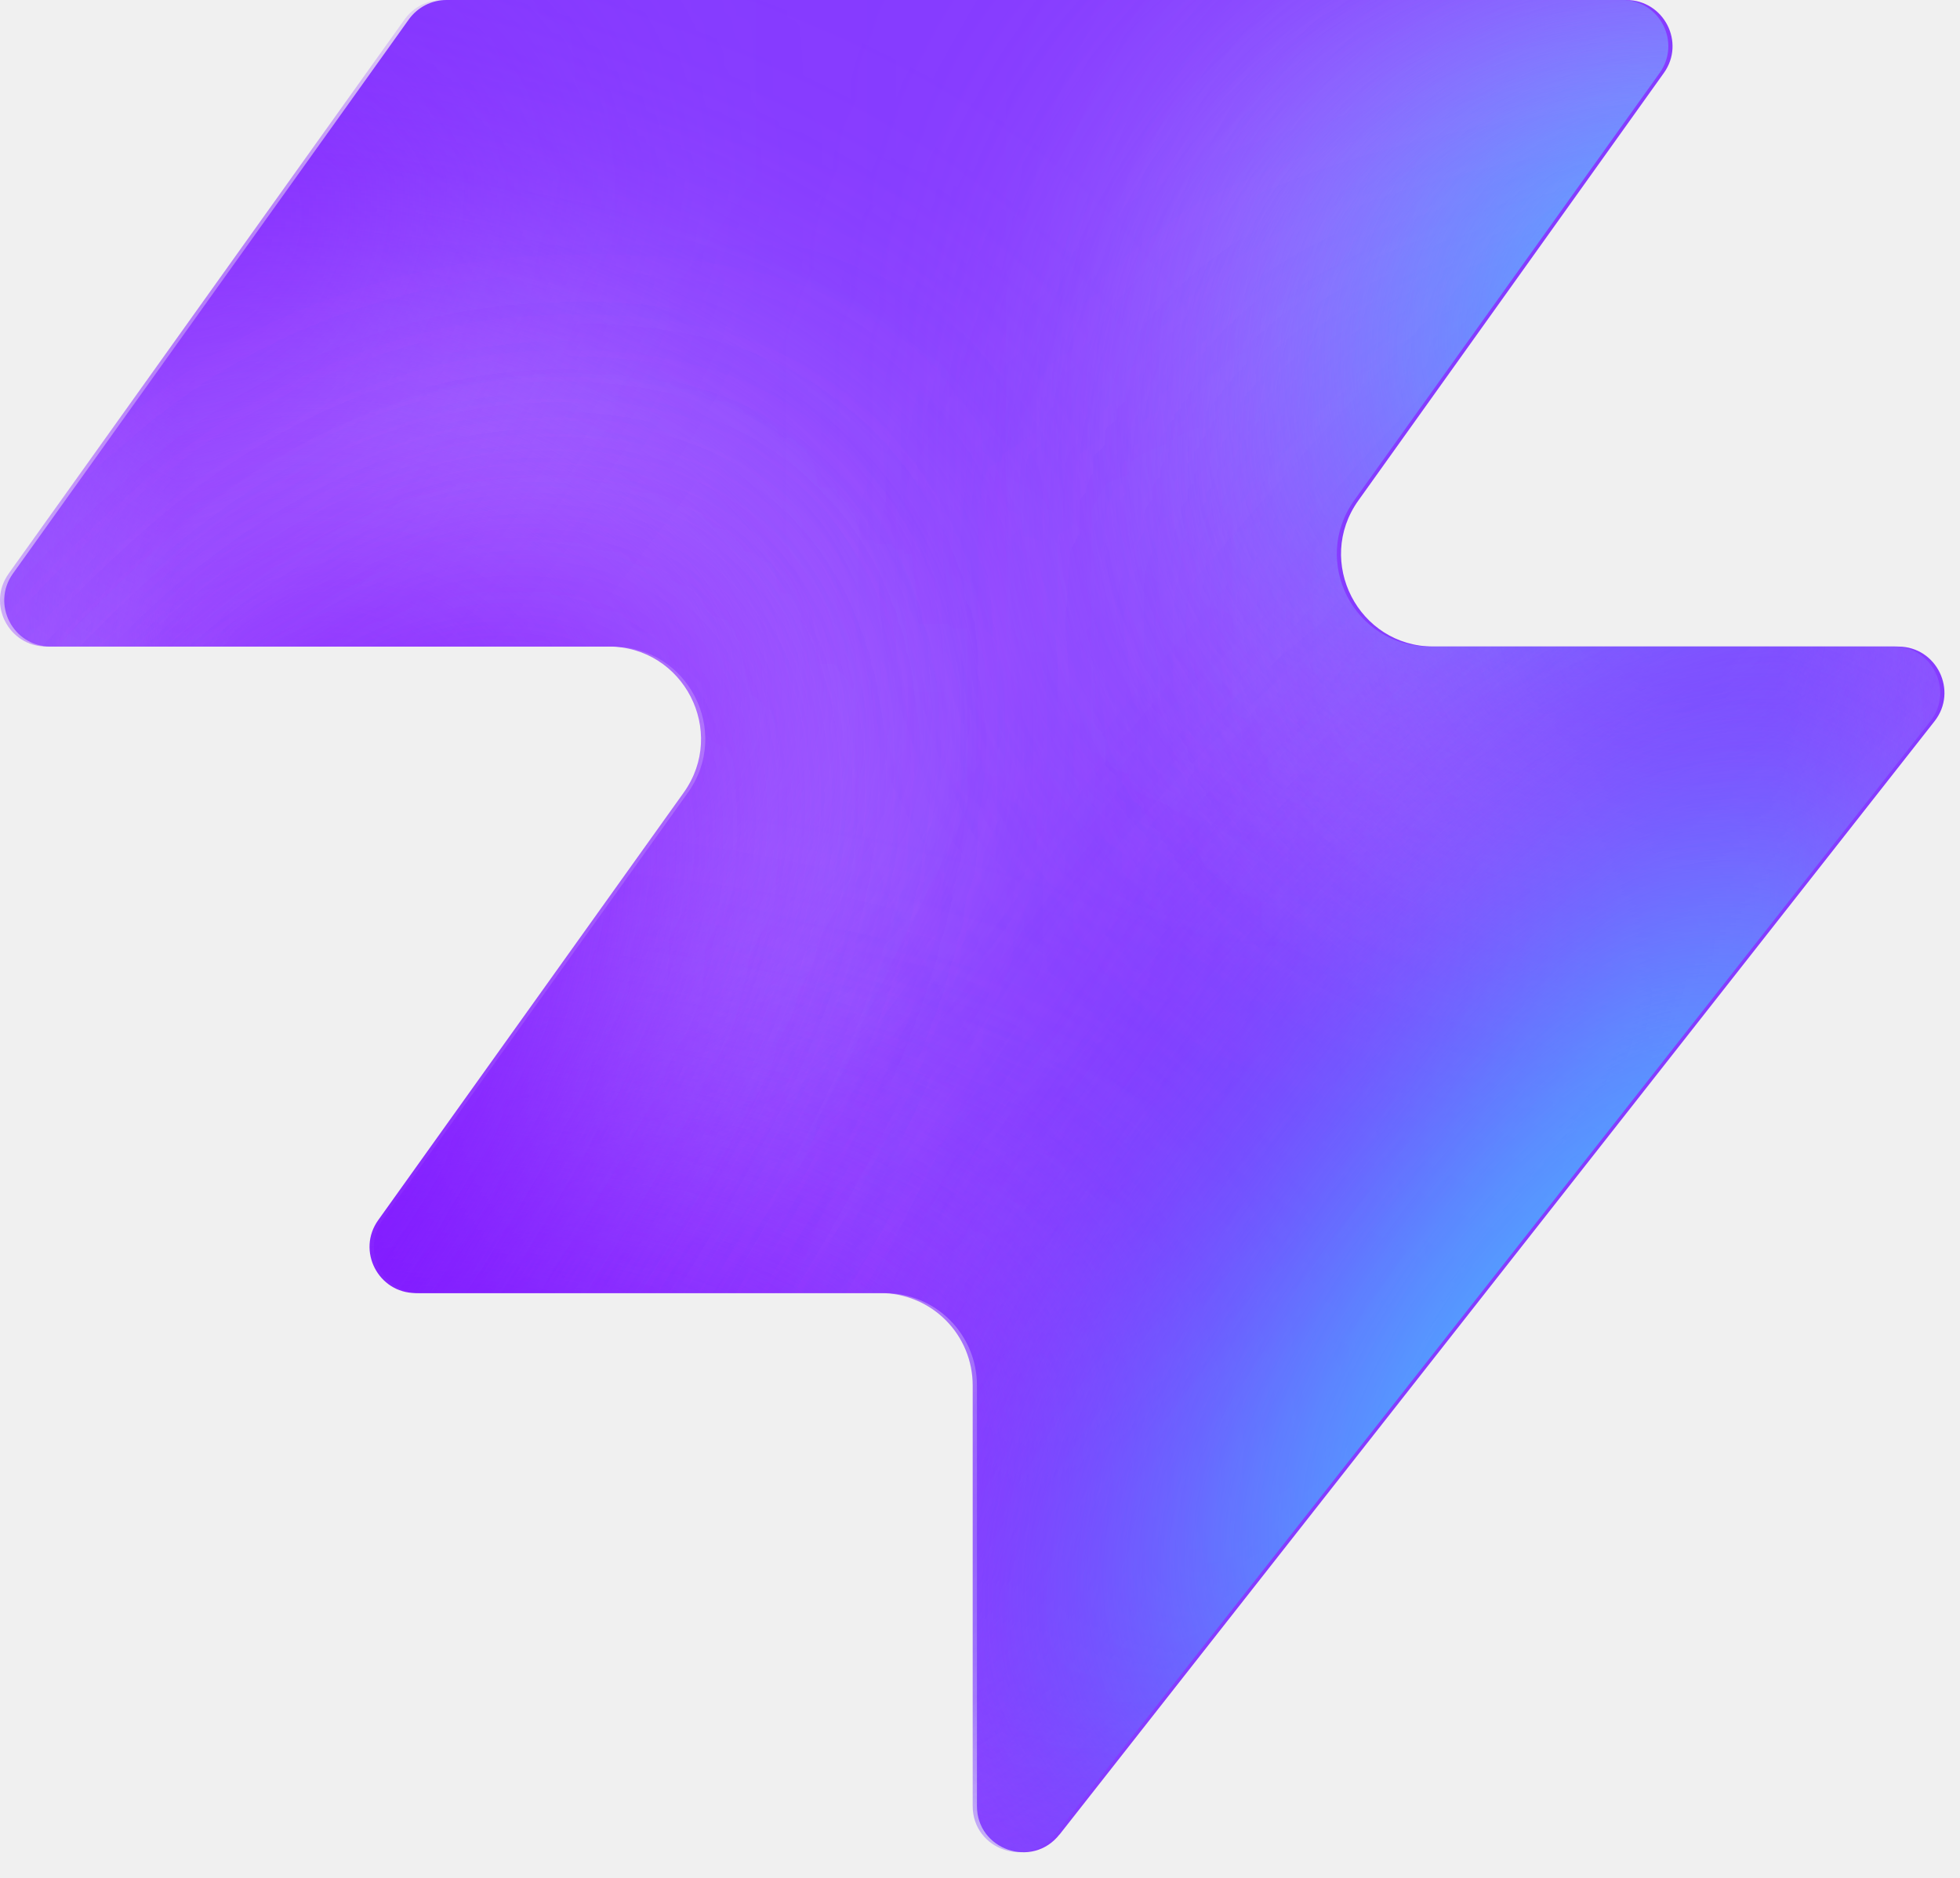
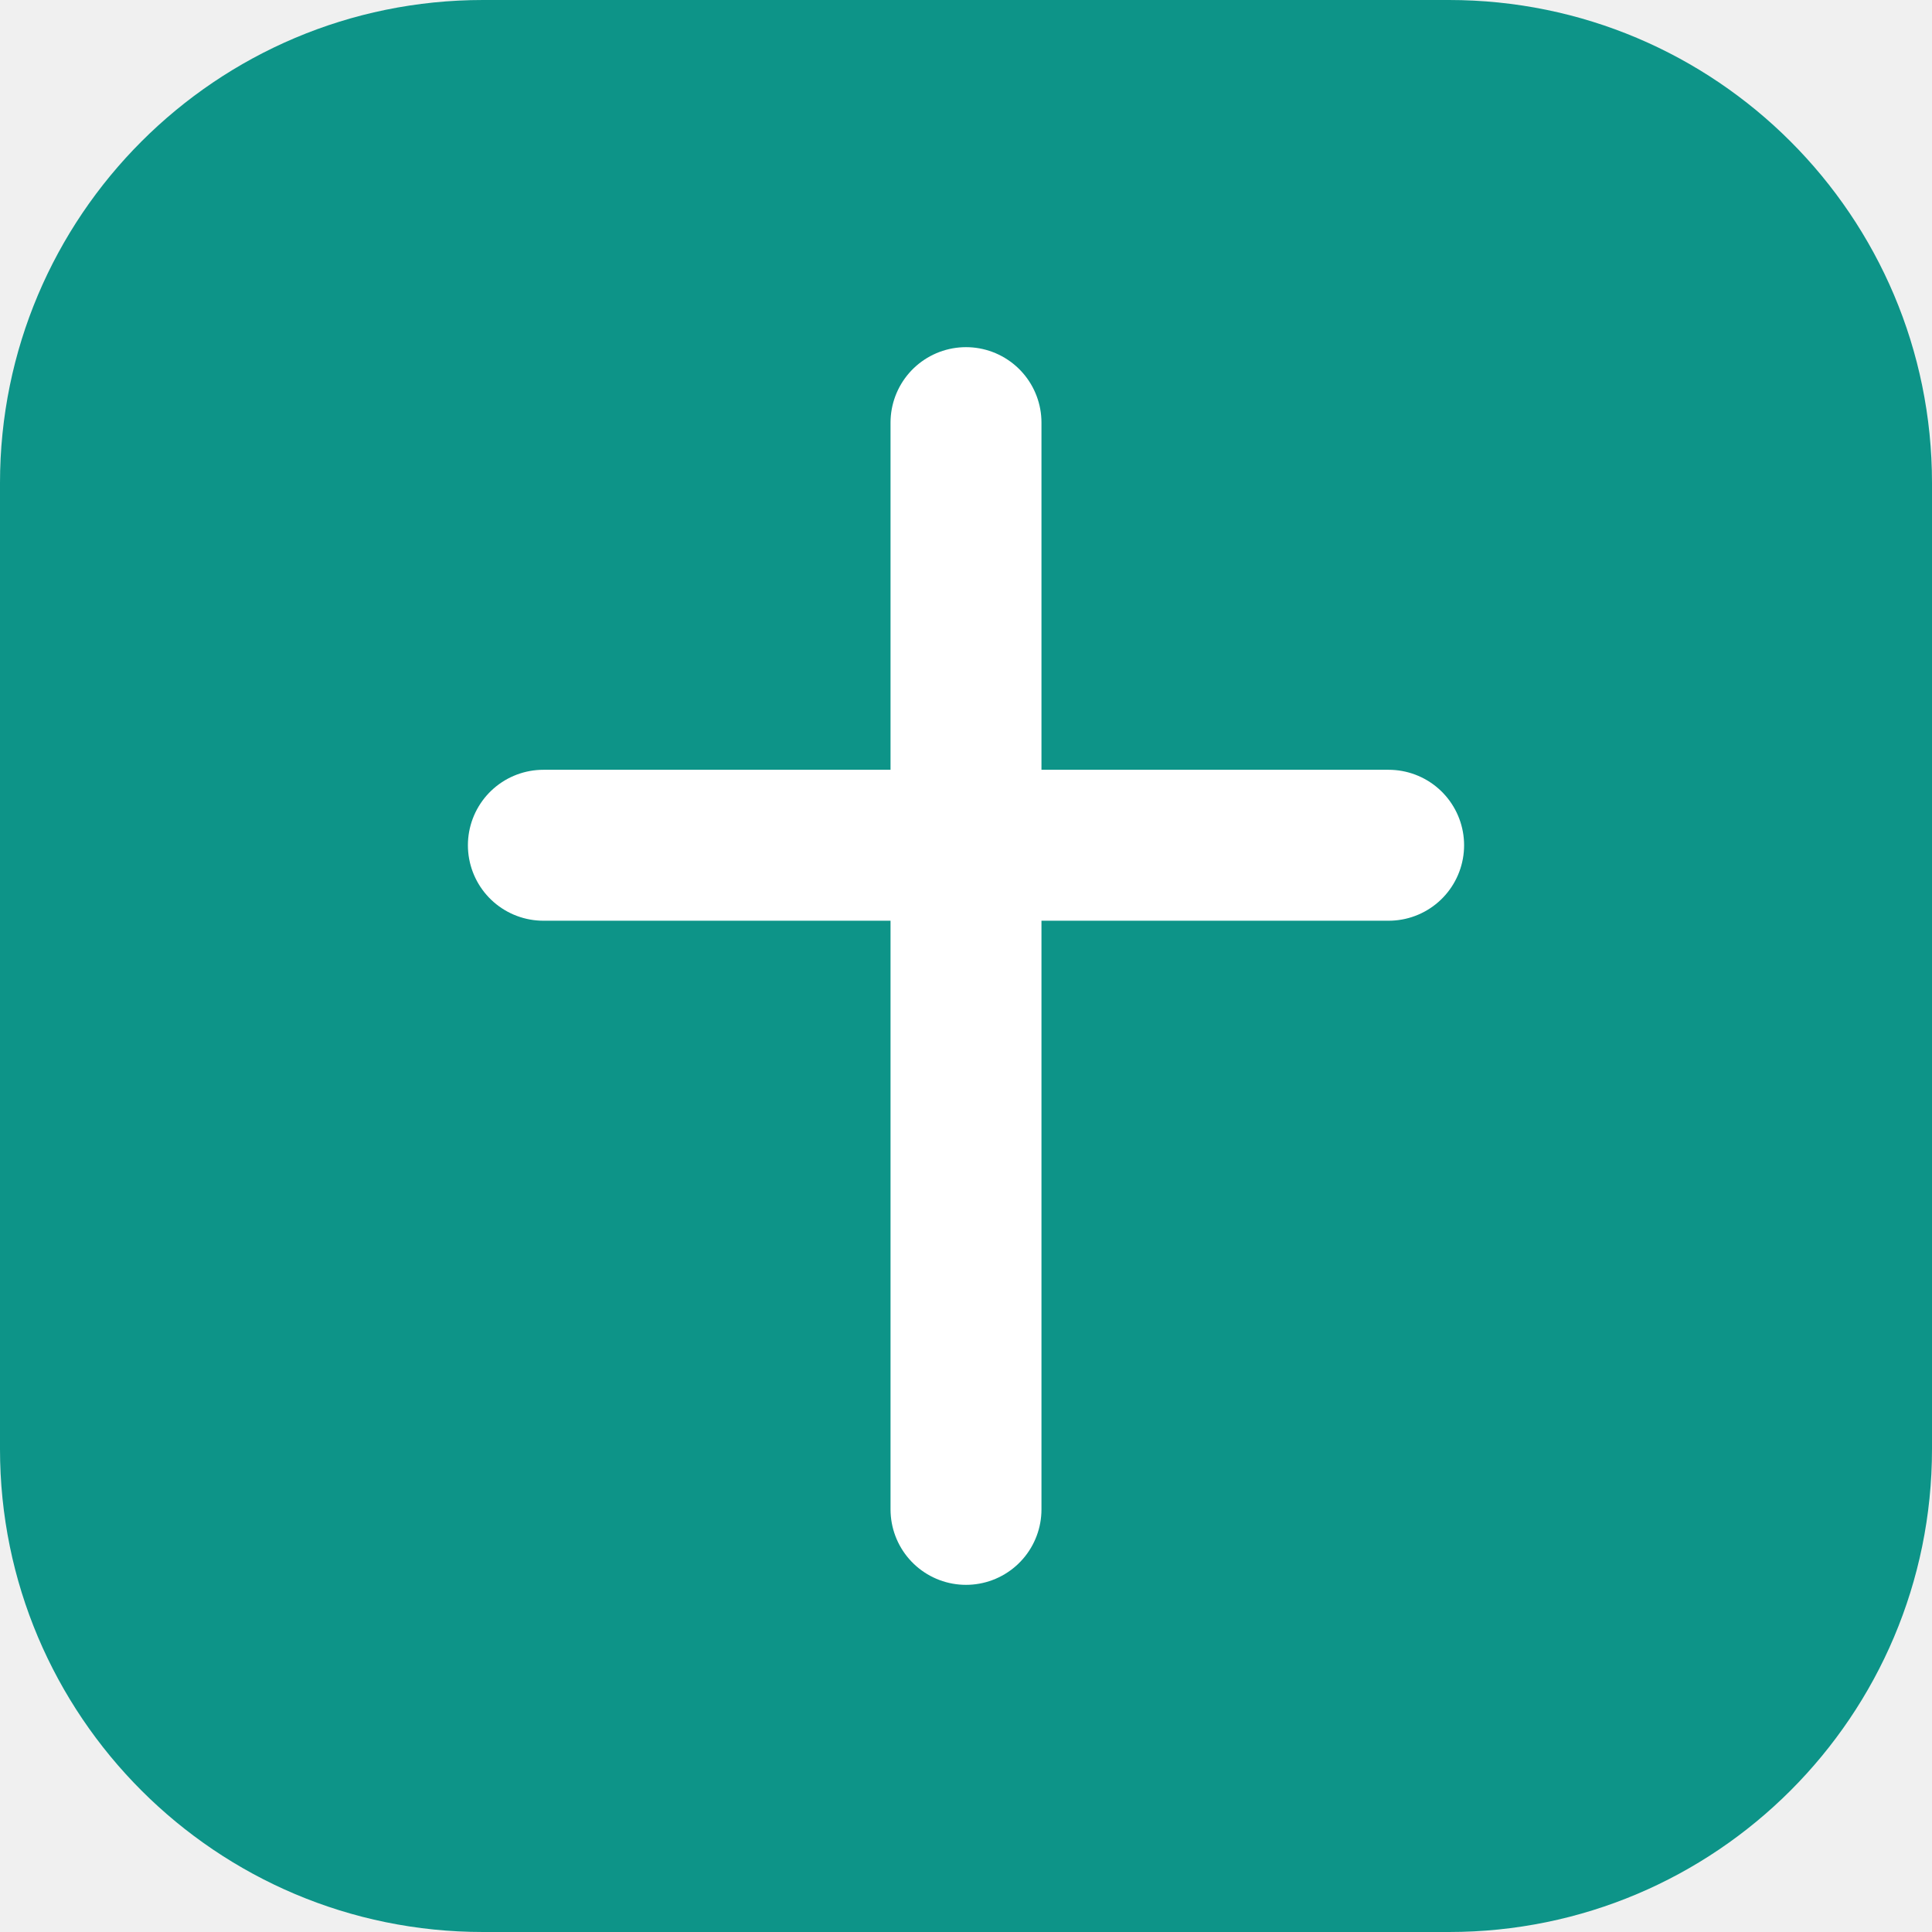
- <svg xmlns="http://www.w3.org/2000/svg" width="48" height="46" fill="none" viewBox="0 0 48 46">
-   <path fill="#863bff" d="M25.946 44.938c-.664.845-2.021.375-2.021-.698V33.937a2.26 2.26 0 0 0-2.262-2.262H10.287c-.92 0-1.456-1.04-.92-1.788l7.48-10.471c1.07-1.497 0-3.578-1.842-3.578H1.237c-.92 0-1.456-1.04-.92-1.788L10.013.474c.214-.297.556-.474.92-.474h28.894c.92 0 1.456 1.04.92 1.788l-7.48 10.471c-1.07 1.498 0 3.579 1.842 3.579h11.377c.943 0 1.473 1.088.89 1.83L25.947 44.94z" style="fill:#863bff;fill:color(display-p3 .525 .23 1);fill-opacity:1" />
-   <mask id="a" width="48" height="46" x="0" y="0" maskUnits="userSpaceOnUse" style="mask-type:alpha">
-     <path fill="#000" d="M25.842 44.938c-.664.844-2.021.375-2.021-.698V33.937a2.26 2.26 0 0 0-2.262-2.262H10.183c-.92 0-1.456-1.04-.92-1.788l7.48-10.471c1.07-1.498 0-3.579-1.842-3.579H1.133c-.92 0-1.456-1.04-.92-1.787L9.91.473c.214-.297.556-.474.92-.474h28.894c.92 0 1.456 1.04.92 1.788l-7.48 10.471c-1.07 1.498 0 3.578 1.842 3.578h11.377c.943 0 1.473 1.088.89 1.832L25.843 44.94z" style="fill:#000;fill-opacity:1" />
-   </mask>
-   <g mask="url(#a)">
-     <g filter="url(#b)">
-       <ellipse cx="5.508" cy="14.704" fill="#ede6ff" rx="5.508" ry="14.704" style="fill:#ede6ff;fill:color(display-p3 .927 .903 1);fill-opacity:1" transform="matrix(.00324 1 1 -.00324 -4.47 31.516)" />
-     </g>
-     <g filter="url(#c)">
-       <ellipse cx="10.399" cy="29.851" fill="#ede6ff" rx="10.399" ry="29.851" style="fill:#ede6ff;fill:color(display-p3 .927 .903 1);fill-opacity:1" transform="matrix(.00324 1 1 -.00324 -39.328 7.883)" />
-     </g>
-     <g filter="url(#d)">
-       <ellipse cx="5.508" cy="30.487" fill="#7e14ff" rx="5.508" ry="30.487" style="fill:#7e14ff;fill:color(display-p3 .492 .077 1);fill-opacity:1" transform="rotate(89.814 -25.913 -14.639)scale(1 -1)" />
-     </g>
-     <g filter="url(#e)">
-       <ellipse cx="5.508" cy="30.599" fill="#7e14ff" rx="5.508" ry="30.599" style="fill:#7e14ff;fill:color(display-p3 .492 .077 1);fill-opacity:1" transform="rotate(89.814 -32.644 -3.334)scale(1 -1)" />
-     </g>
-     <g filter="url(#f)">
-       <ellipse cx="5.508" cy="30.599" fill="#7e14ff" rx="5.508" ry="30.599" style="fill:#7e14ff;fill:color(display-p3 .492 .077 1);fill-opacity:1" transform="matrix(.00324 1 1 -.00324 -34.34 30.47)" />
-     </g>
-     <g filter="url(#g)">
-       <ellipse cx="14.072" cy="22.078" fill="#ede6ff" rx="14.072" ry="22.078" style="fill:#ede6ff;fill:color(display-p3 .927 .903 1);fill-opacity:1" transform="rotate(93.35 24.506 48.493)scale(-1 1)" />
-     </g>
-     <g filter="url(#h)">
-       <ellipse cx="3.47" cy="21.501" fill="#7e14ff" rx="3.47" ry="21.501" style="fill:#7e14ff;fill:color(display-p3 .492 .077 1);fill-opacity:1" transform="rotate(89.009 28.708 47.59)scale(-1 1)" />
-     </g>
-     <g filter="url(#i)">
-       <ellipse cx="3.47" cy="21.501" fill="#7e14ff" rx="3.47" ry="21.501" style="fill:#7e14ff;fill:color(display-p3 .492 .077 1);fill-opacity:1" transform="rotate(89.009 28.708 47.59)scale(-1 1)" />
-     </g>
-     <g filter="url(#j)">
-       <ellipse cx=".387" cy="8.972" fill="#7e14ff" rx="4.407" ry="29.108" style="fill:#7e14ff;fill:color(display-p3 .492 .077 1);fill-opacity:1" transform="rotate(39.51 .387 8.972)" />
-     </g>
-     <g filter="url(#k)">
-       <ellipse cx="47.523" cy="-6.092" fill="#7e14ff" rx="4.407" ry="29.108" style="fill:#7e14ff;fill:color(display-p3 .492 .077 1);fill-opacity:1" transform="rotate(37.892 47.523 -6.092)" />
-     </g>
-     <g filter="url(#l)">
-       <ellipse cx="41.412" cy="6.333" fill="#47bfff" rx="5.971" ry="9.665" style="fill:#47bfff;fill:color(display-p3 .28 .748 1);fill-opacity:1" transform="rotate(37.892 41.412 6.333)" />
-     </g>
-     <g filter="url(#m)">
-       <ellipse cx="-1.879" cy="38.332" fill="#7e14ff" rx="4.407" ry="29.108" style="fill:#7e14ff;fill:color(display-p3 .492 .077 1);fill-opacity:1" transform="rotate(37.892 -1.88 38.332)" />
-     </g>
-     <g filter="url(#n)">
-       <ellipse cx="-1.879" cy="38.332" fill="#7e14ff" rx="4.407" ry="29.108" style="fill:#7e14ff;fill:color(display-p3 .492 .077 1);fill-opacity:1" transform="rotate(37.892 -1.88 38.332)" />
-     </g>
-     <g filter="url(#o)">
-       <ellipse cx="35.651" cy="29.907" fill="#7e14ff" rx="4.407" ry="29.108" style="fill:#7e14ff;fill:color(display-p3 .492 .077 1);fill-opacity:1" transform="rotate(37.892 35.651 29.907)" />
-     </g>
-     <g filter="url(#p)">
-       <ellipse cx="38.418" cy="32.4" fill="#47bfff" rx="5.971" ry="15.297" style="fill:#47bfff;fill:color(display-p3 .28 .748 1);fill-opacity:1" transform="rotate(37.892 38.418 32.4)" />
-     </g>
-   </g>
-   <defs>
-     <filter id="b" width="60.045" height="41.654" x="-19.77" y="16.149" color-interpolation-filters="sRGB" filterUnits="userSpaceOnUse">
-       <feFlood flood-opacity="0" result="BackgroundImageFix" />
-       <feBlend in="SourceGraphic" in2="BackgroundImageFix" result="shape" />
-       <feGaussianBlur result="effect1_foregroundBlur_2002_17158" stdDeviation="7.659" />
-     </filter>
-     <filter id="c" width="90.34" height="51.437" x="-54.613" y="-7.533" color-interpolation-filters="sRGB" filterUnits="userSpaceOnUse">
-       <feFlood flood-opacity="0" result="BackgroundImageFix" />
-       <feBlend in="SourceGraphic" in2="BackgroundImageFix" result="shape" />
-       <feGaussianBlur result="effect1_foregroundBlur_2002_17158" stdDeviation="7.659" />
-     </filter>
-     <filter id="d" width="79.355" height="29.4" x="-49.64" y="2.03" color-interpolation-filters="sRGB" filterUnits="userSpaceOnUse">
-       <feFlood flood-opacity="0" result="BackgroundImageFix" />
-       <feBlend in="SourceGraphic" in2="BackgroundImageFix" result="shape" />
-       <feGaussianBlur result="effect1_foregroundBlur_2002_17158" stdDeviation="4.596" />
-     </filter>
-     <filter id="e" width="79.579" height="29.4" x="-45.045" y="20.029" color-interpolation-filters="sRGB" filterUnits="userSpaceOnUse">
-       <feFlood flood-opacity="0" result="BackgroundImageFix" />
-       <feBlend in="SourceGraphic" in2="BackgroundImageFix" result="shape" />
-       <feGaussianBlur result="effect1_foregroundBlur_2002_17158" stdDeviation="4.596" />
-     </filter>
-     <filter id="f" width="79.579" height="29.4" x="-43.513" y="21.178" color-interpolation-filters="sRGB" filterUnits="userSpaceOnUse">
-       <feFlood flood-opacity="0" result="BackgroundImageFix" />
-       <feBlend in="SourceGraphic" in2="BackgroundImageFix" result="shape" />
-       <feGaussianBlur result="effect1_foregroundBlur_2002_17158" stdDeviation="4.596" />
-     </filter>
-     <filter id="g" width="74.749" height="58.852" x="15.756" y="-17.901" color-interpolation-filters="sRGB" filterUnits="userSpaceOnUse">
-       <feFlood flood-opacity="0" result="BackgroundImageFix" />
-       <feBlend in="SourceGraphic" in2="BackgroundImageFix" result="shape" />
-       <feGaussianBlur result="effect1_foregroundBlur_2002_17158" stdDeviation="7.659" />
-     </filter>
-     <filter id="h" width="61.377" height="25.362" x="23.548" y="2.284" color-interpolation-filters="sRGB" filterUnits="userSpaceOnUse">
-       <feFlood flood-opacity="0" result="BackgroundImageFix" />
-       <feBlend in="SourceGraphic" in2="BackgroundImageFix" result="shape" />
-       <feGaussianBlur result="effect1_foregroundBlur_2002_17158" stdDeviation="4.596" />
-     </filter>
-     <filter id="i" width="61.377" height="25.362" x="23.548" y="2.284" color-interpolation-filters="sRGB" filterUnits="userSpaceOnUse">
-       <feFlood flood-opacity="0" result="BackgroundImageFix" />
-       <feBlend in="SourceGraphic" in2="BackgroundImageFix" result="shape" />
-       <feGaussianBlur result="effect1_foregroundBlur_2002_17158" stdDeviation="4.596" />
-     </filter>
-     <filter id="j" width="56.045" height="63.649" x="-27.636" y="-22.853" color-interpolation-filters="sRGB" filterUnits="userSpaceOnUse">
-       <feFlood flood-opacity="0" result="BackgroundImageFix" />
-       <feBlend in="SourceGraphic" in2="BackgroundImageFix" result="shape" />
-       <feGaussianBlur result="effect1_foregroundBlur_2002_17158" stdDeviation="4.596" />
-     </filter>
-     <filter id="k" width="54.814" height="64.646" x="20.116" y="-38.415" color-interpolation-filters="sRGB" filterUnits="userSpaceOnUse">
-       <feFlood flood-opacity="0" result="BackgroundImageFix" />
-       <feBlend in="SourceGraphic" in2="BackgroundImageFix" result="shape" />
-       <feGaussianBlur result="effect1_foregroundBlur_2002_17158" stdDeviation="4.596" />
-     </filter>
-     <filter id="l" width="33.541" height="35.313" x="24.641" y="-11.323" color-interpolation-filters="sRGB" filterUnits="userSpaceOnUse">
-       <feFlood flood-opacity="0" result="BackgroundImageFix" />
-       <feBlend in="SourceGraphic" in2="BackgroundImageFix" result="shape" />
-       <feGaussianBlur result="effect1_foregroundBlur_2002_17158" stdDeviation="4.596" />
-     </filter>
-     <filter id="m" width="54.814" height="64.646" x="-29.286" y="6.009" color-interpolation-filters="sRGB" filterUnits="userSpaceOnUse">
-       <feFlood flood-opacity="0" result="BackgroundImageFix" />
-       <feBlend in="SourceGraphic" in2="BackgroundImageFix" result="shape" />
-       <feGaussianBlur result="effect1_foregroundBlur_2002_17158" stdDeviation="4.596" />
-     </filter>
-     <filter id="n" width="54.814" height="64.646" x="-29.286" y="6.009" color-interpolation-filters="sRGB" filterUnits="userSpaceOnUse">
-       <feFlood flood-opacity="0" result="BackgroundImageFix" />
-       <feBlend in="SourceGraphic" in2="BackgroundImageFix" result="shape" />
-       <feGaussianBlur result="effect1_foregroundBlur_2002_17158" stdDeviation="4.596" />
-     </filter>
-     <filter id="o" width="54.814" height="64.646" x="8.244" y="-2.416" color-interpolation-filters="sRGB" filterUnits="userSpaceOnUse">
-       <feFlood flood-opacity="0" result="BackgroundImageFix" />
-       <feBlend in="SourceGraphic" in2="BackgroundImageFix" result="shape" />
-       <feGaussianBlur result="effect1_foregroundBlur_2002_17158" stdDeviation="4.596" />
-     </filter>
-     <filter id="p" width="39.409" height="43.623" x="18.713" y="10.588" color-interpolation-filters="sRGB" filterUnits="userSpaceOnUse">
-       <feFlood flood-opacity="0" result="BackgroundImageFix" />
-       <feBlend in="SourceGraphic" in2="BackgroundImageFix" result="shape" />
-       <feGaussianBlur result="effect1_foregroundBlur_2002_17158" stdDeviation="4.596" />
-     </filter>
-   </defs>
+ <svg xmlns="http://www.w3.org/2000/svg" viewBox="0 0 32 32" fill="none">
+   <rect width="32" height="32" rx="8" fill="#0d9488" />
+   <path d="M16 7v18M9 14h14" stroke="#fff" stroke-width="2.5" stroke-linecap="round" />
</svg>
